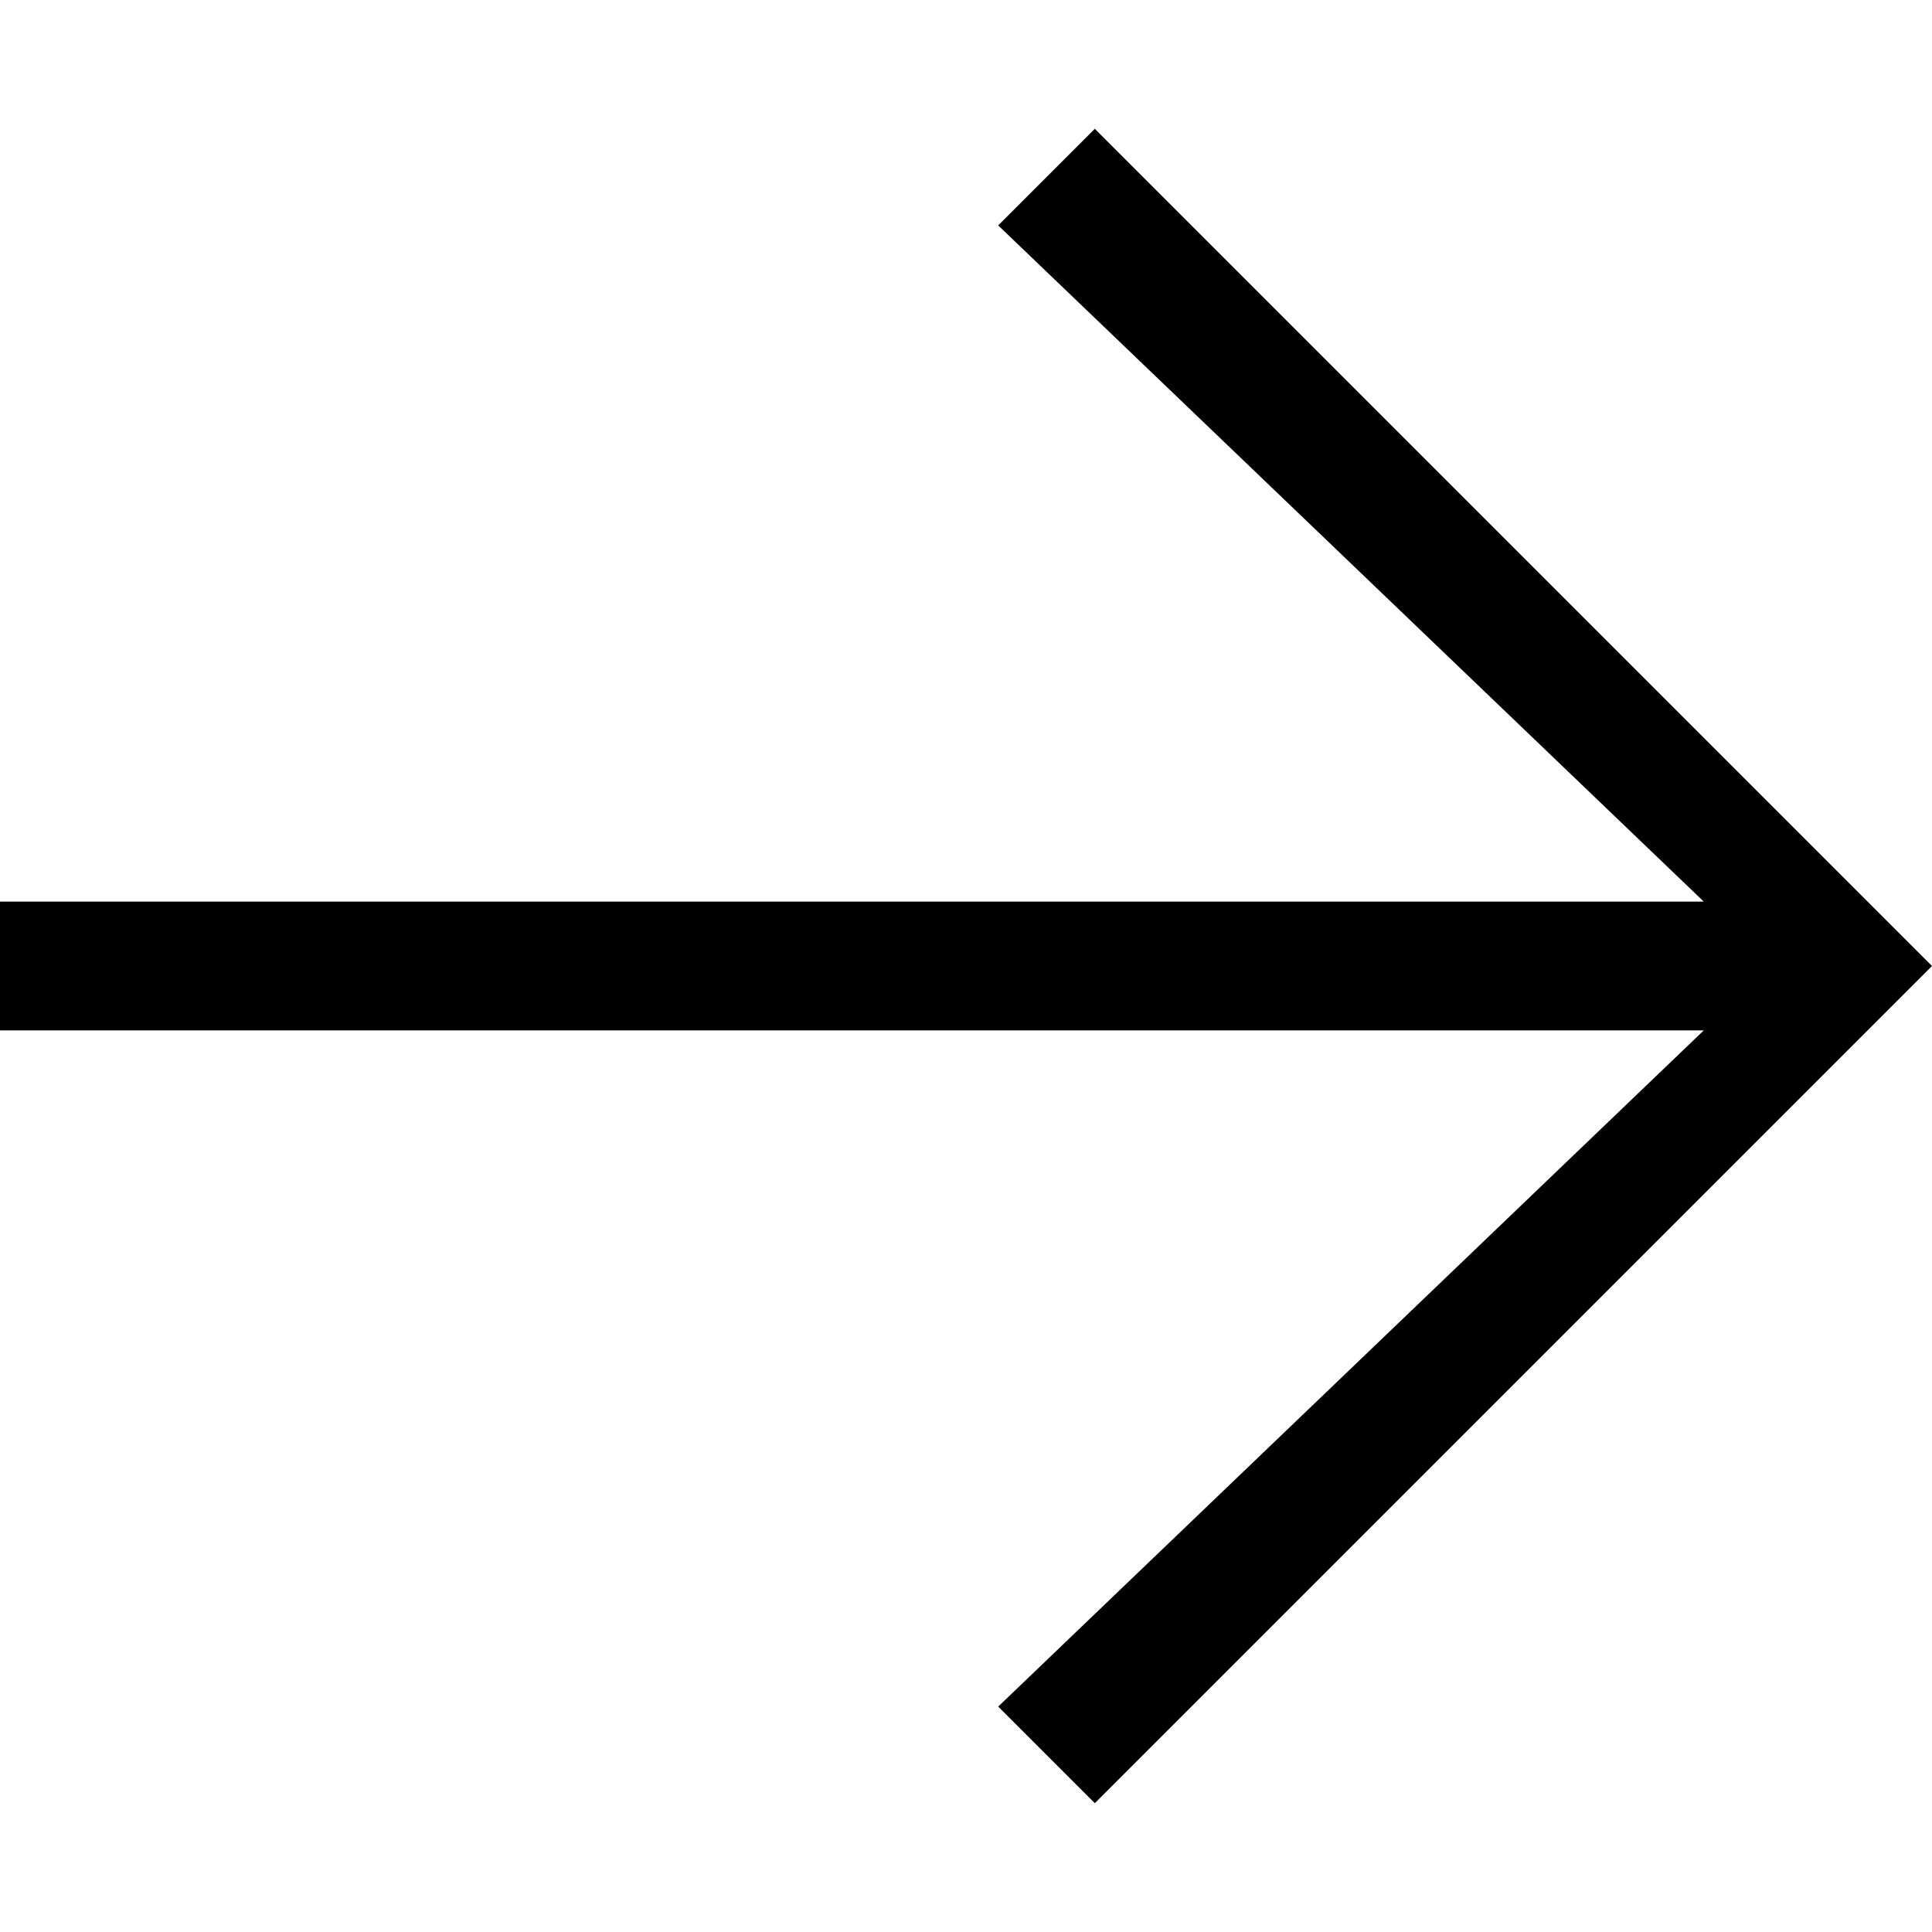
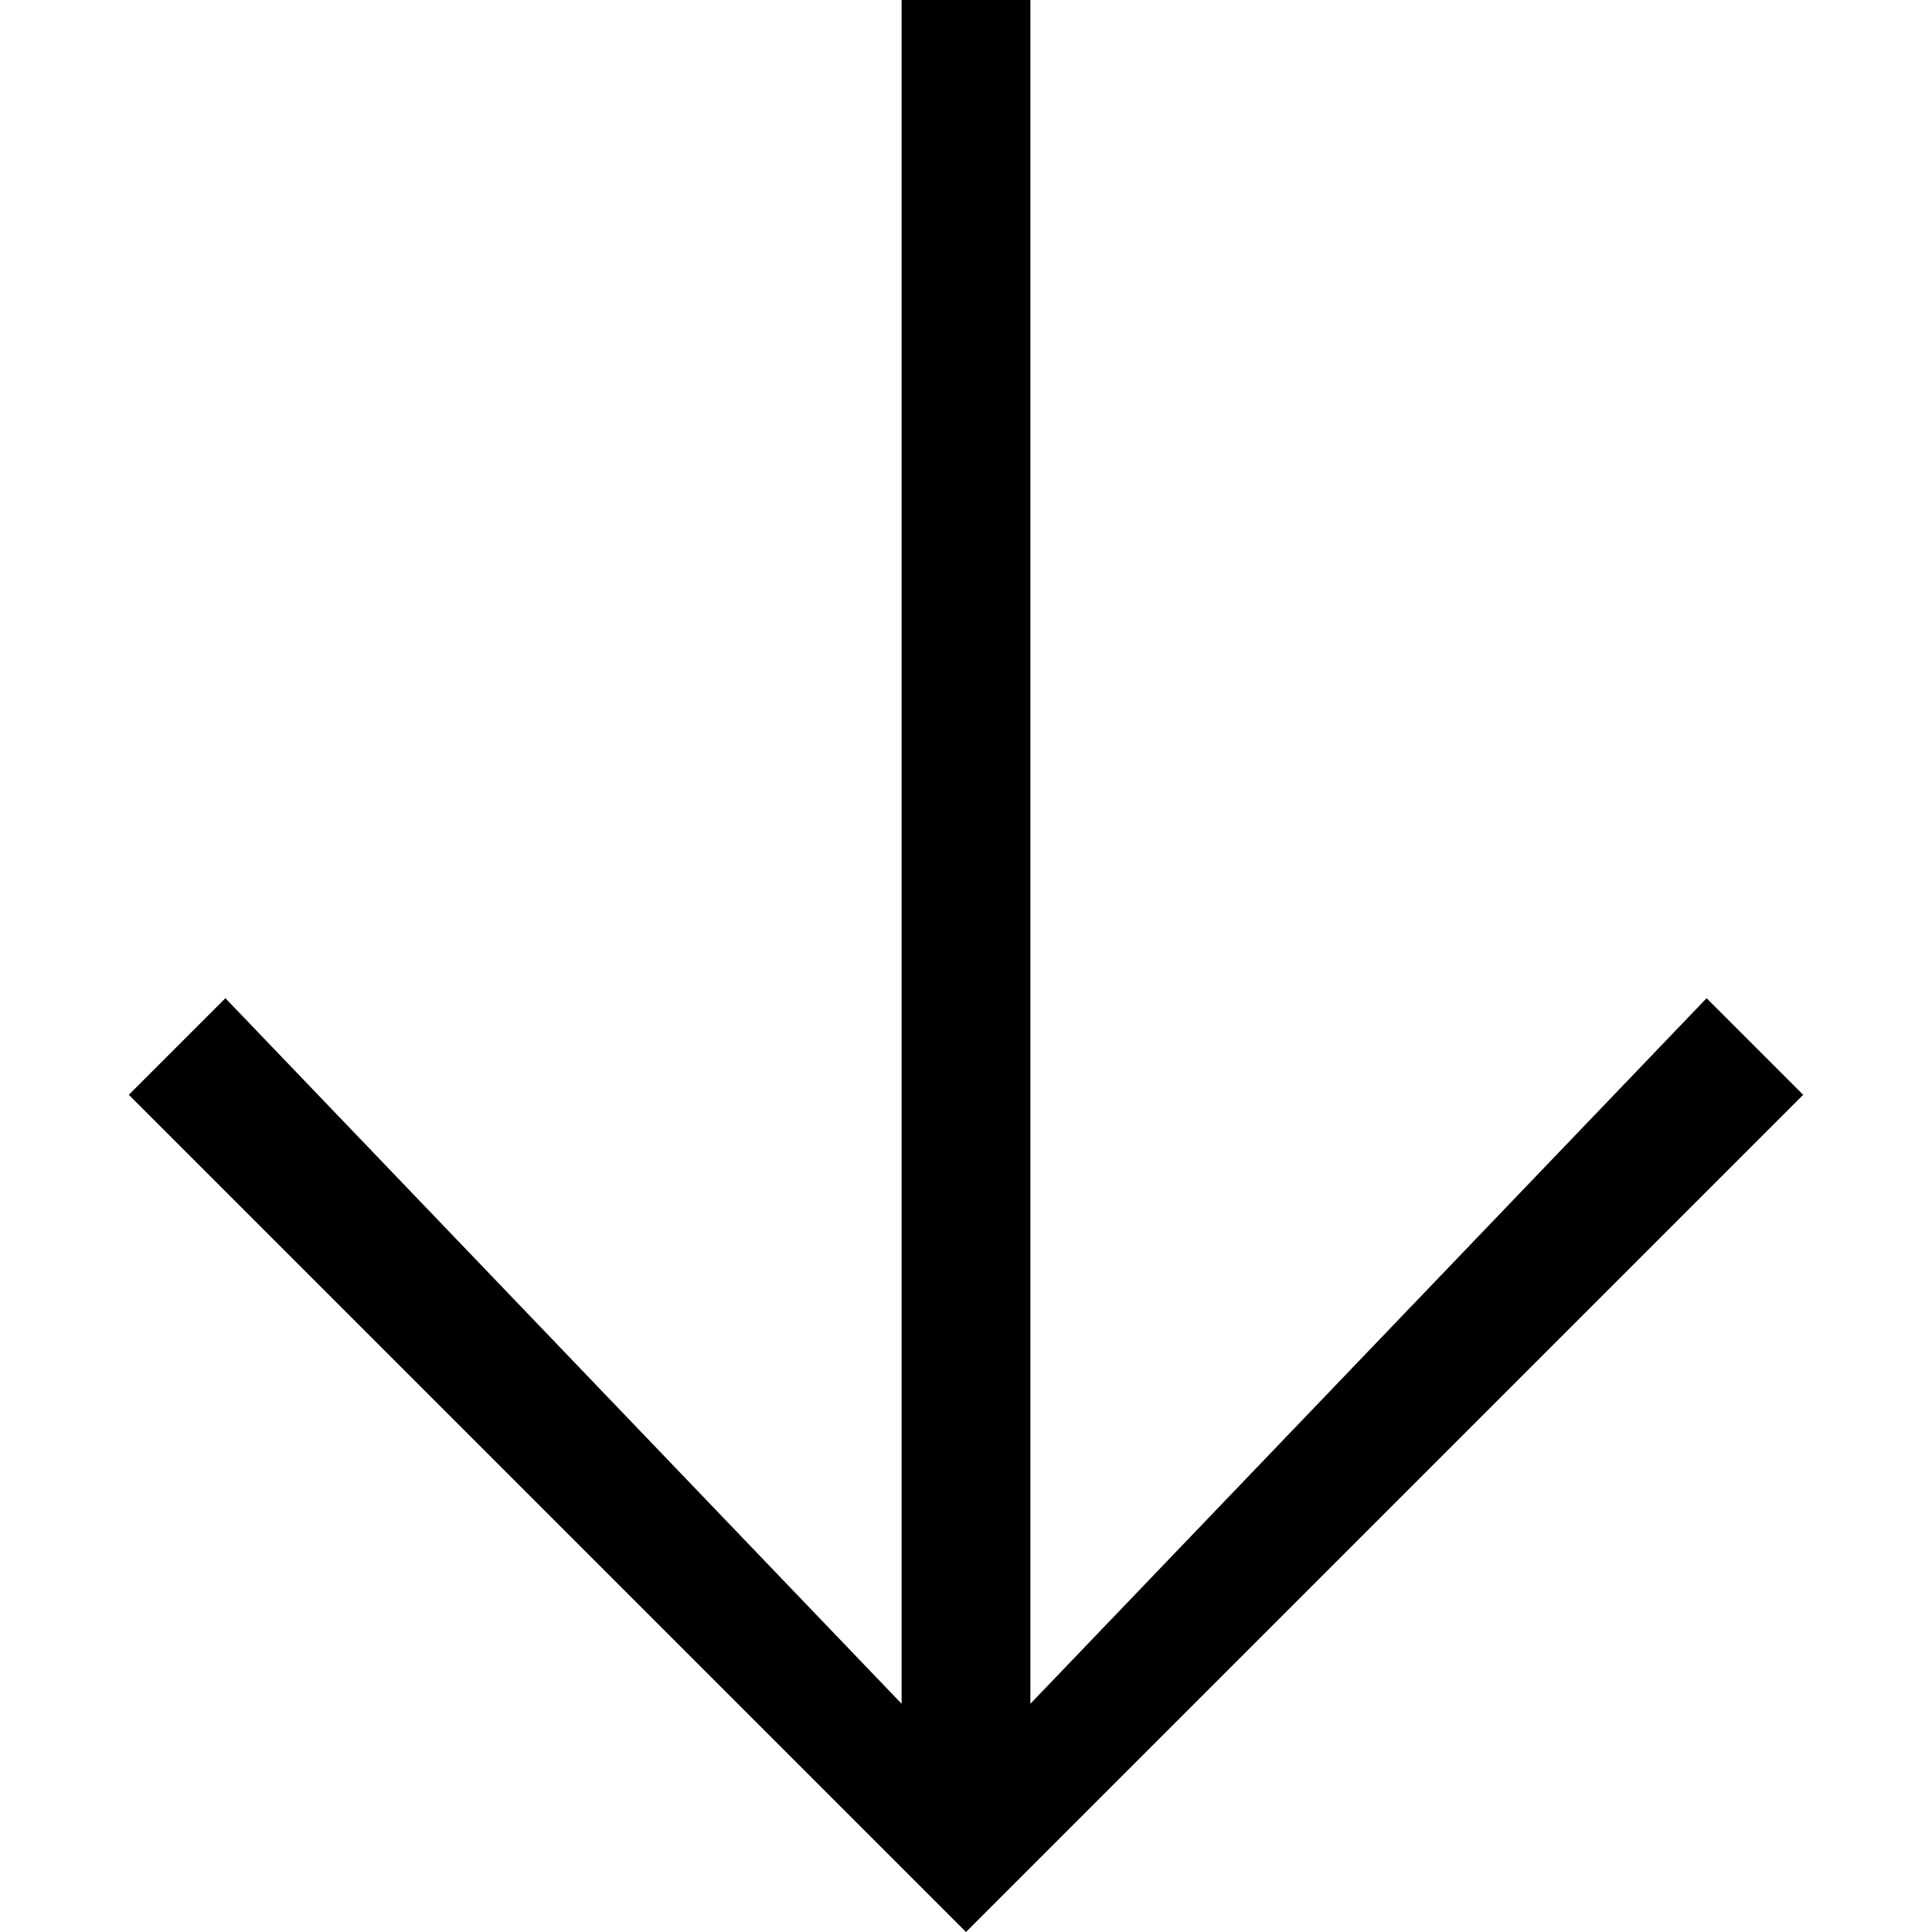
<svg xmlns="http://www.w3.org/2000/svg" width="30" height="30" viewBox="0 0 30 30">
-   <path fill-rule="evenodd" clip-rule="evenodd" d="M0 14L0 16L26.456 16L15.5 26.5L17 28L30 15L17 2L15.5 3.5L26.456 14L0 14Z" />
+   <path fill-rule="evenodd" clip-rule="evenodd" d="M16 0H14V26.456L3.5 15.5L2 17L15 30L28 17L26.5 15.5L16 26.456V0Z" />
</svg>
